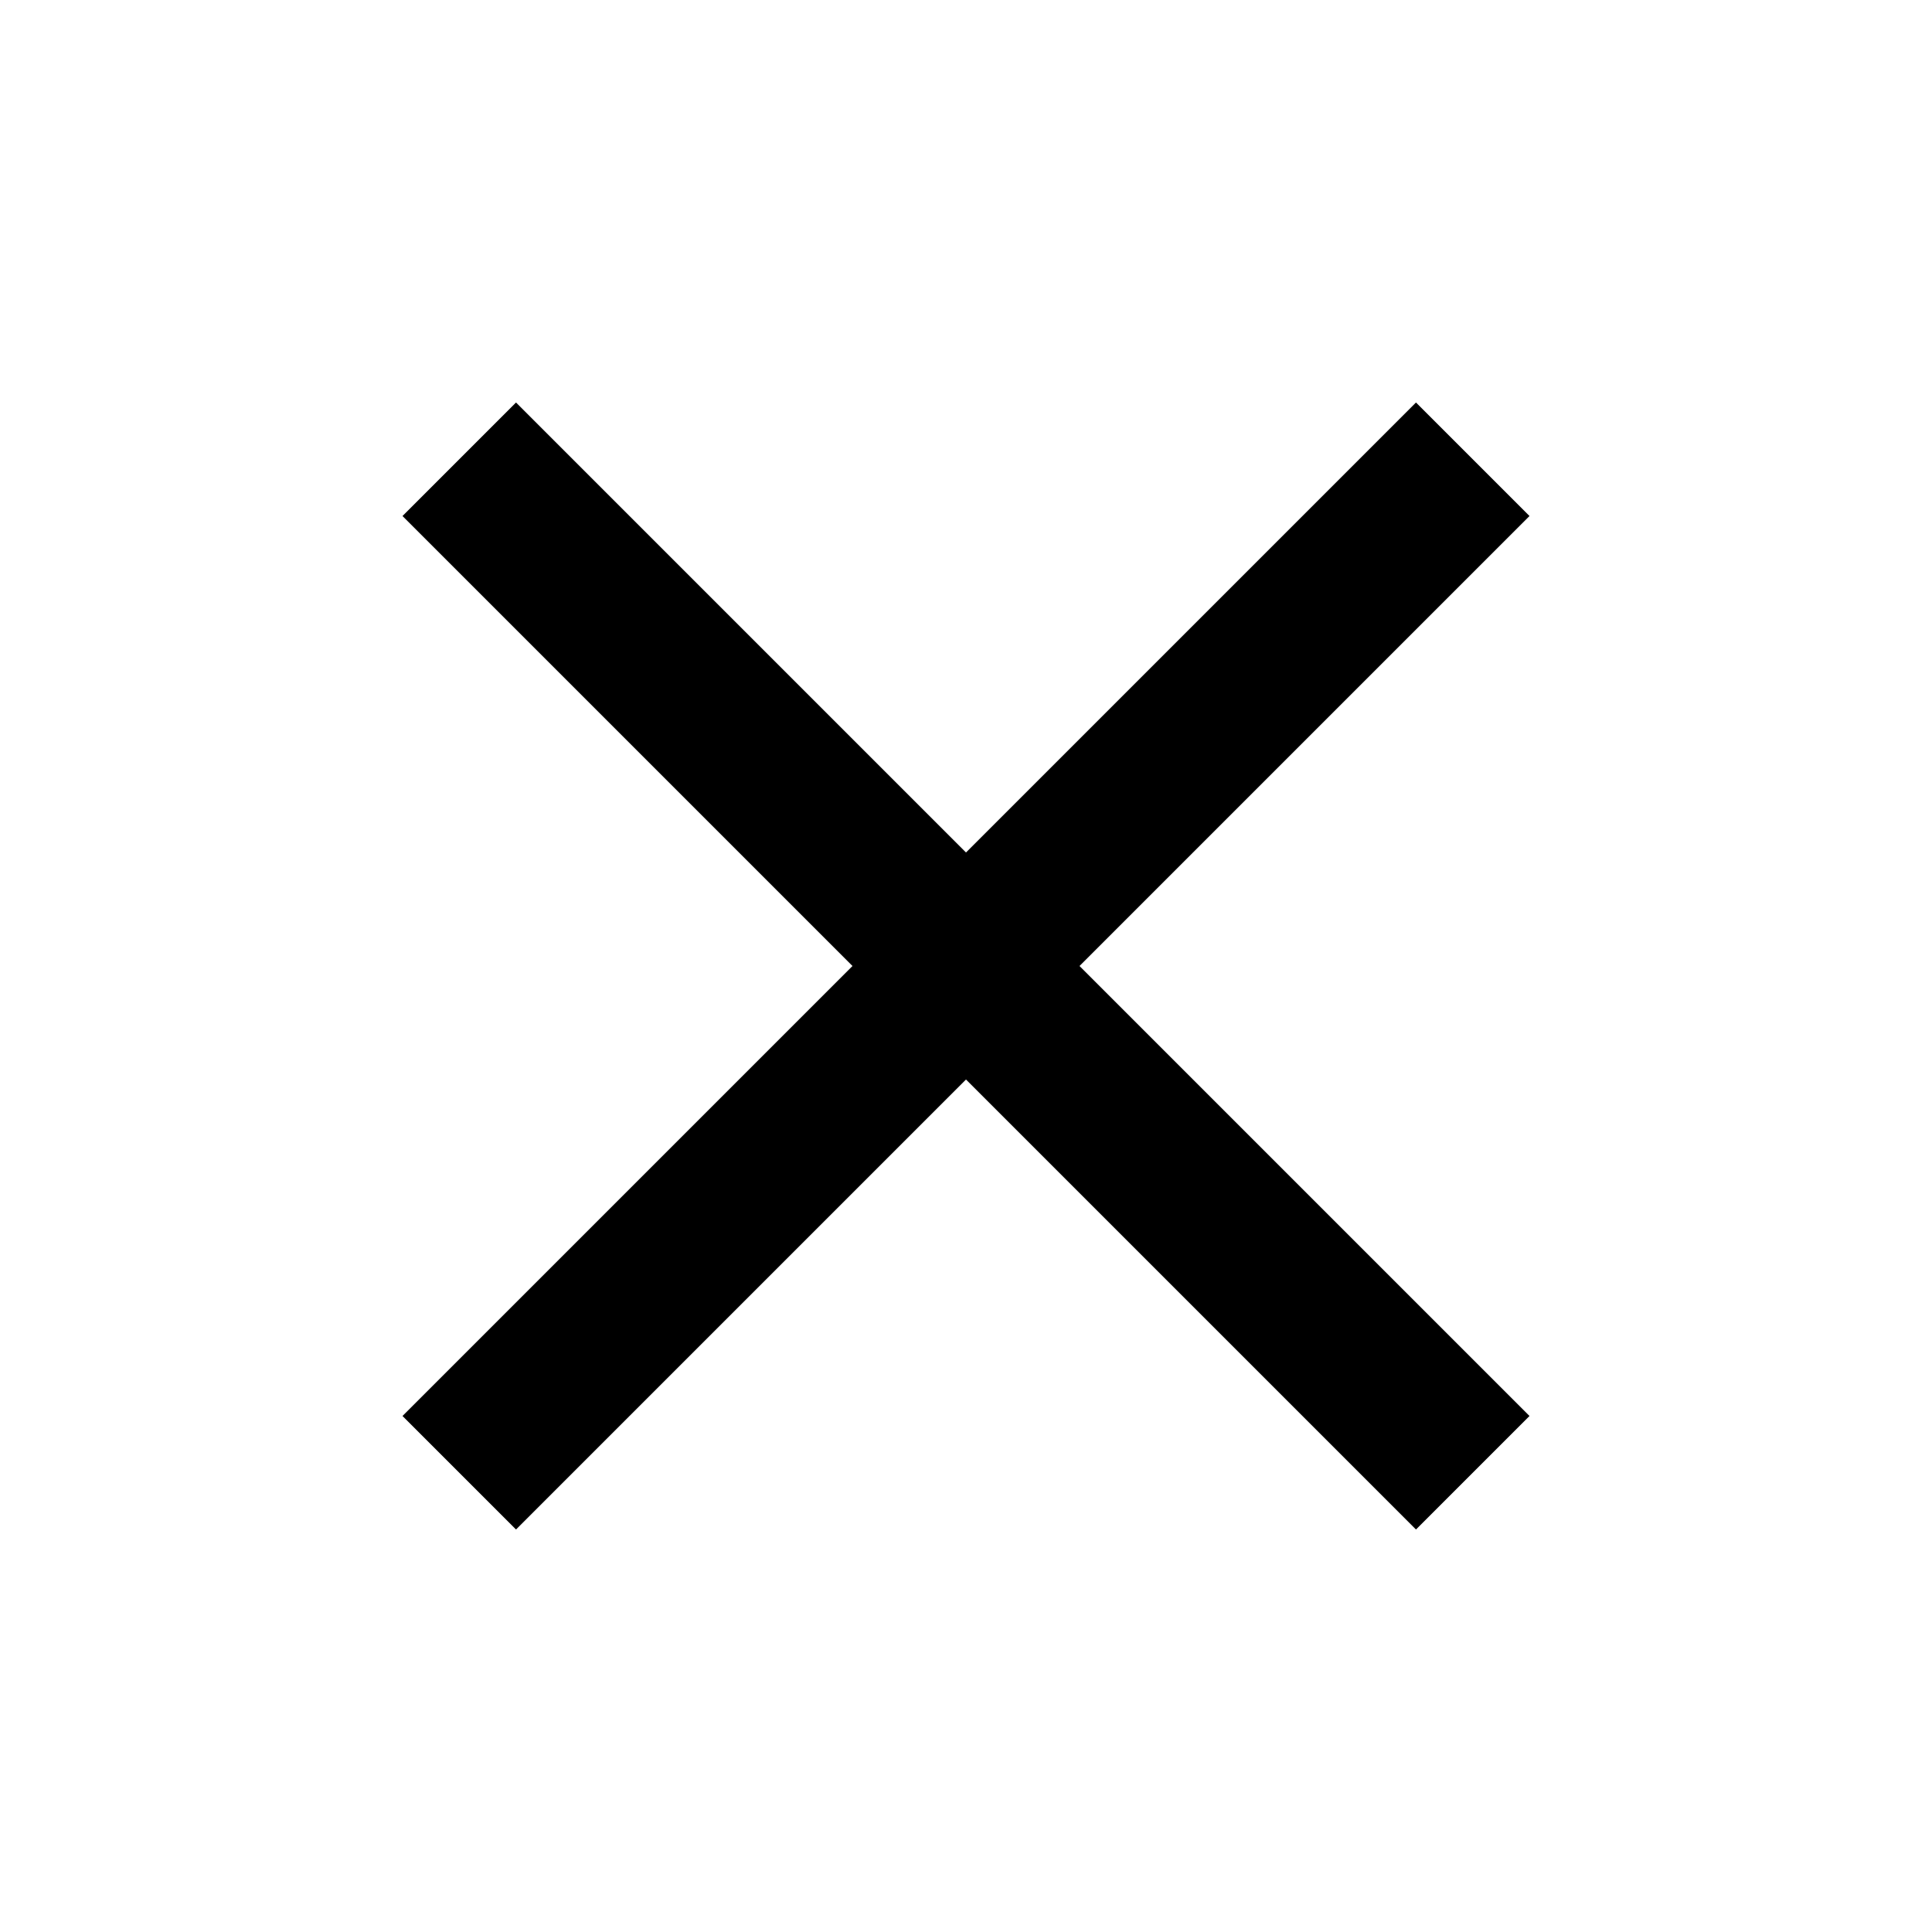
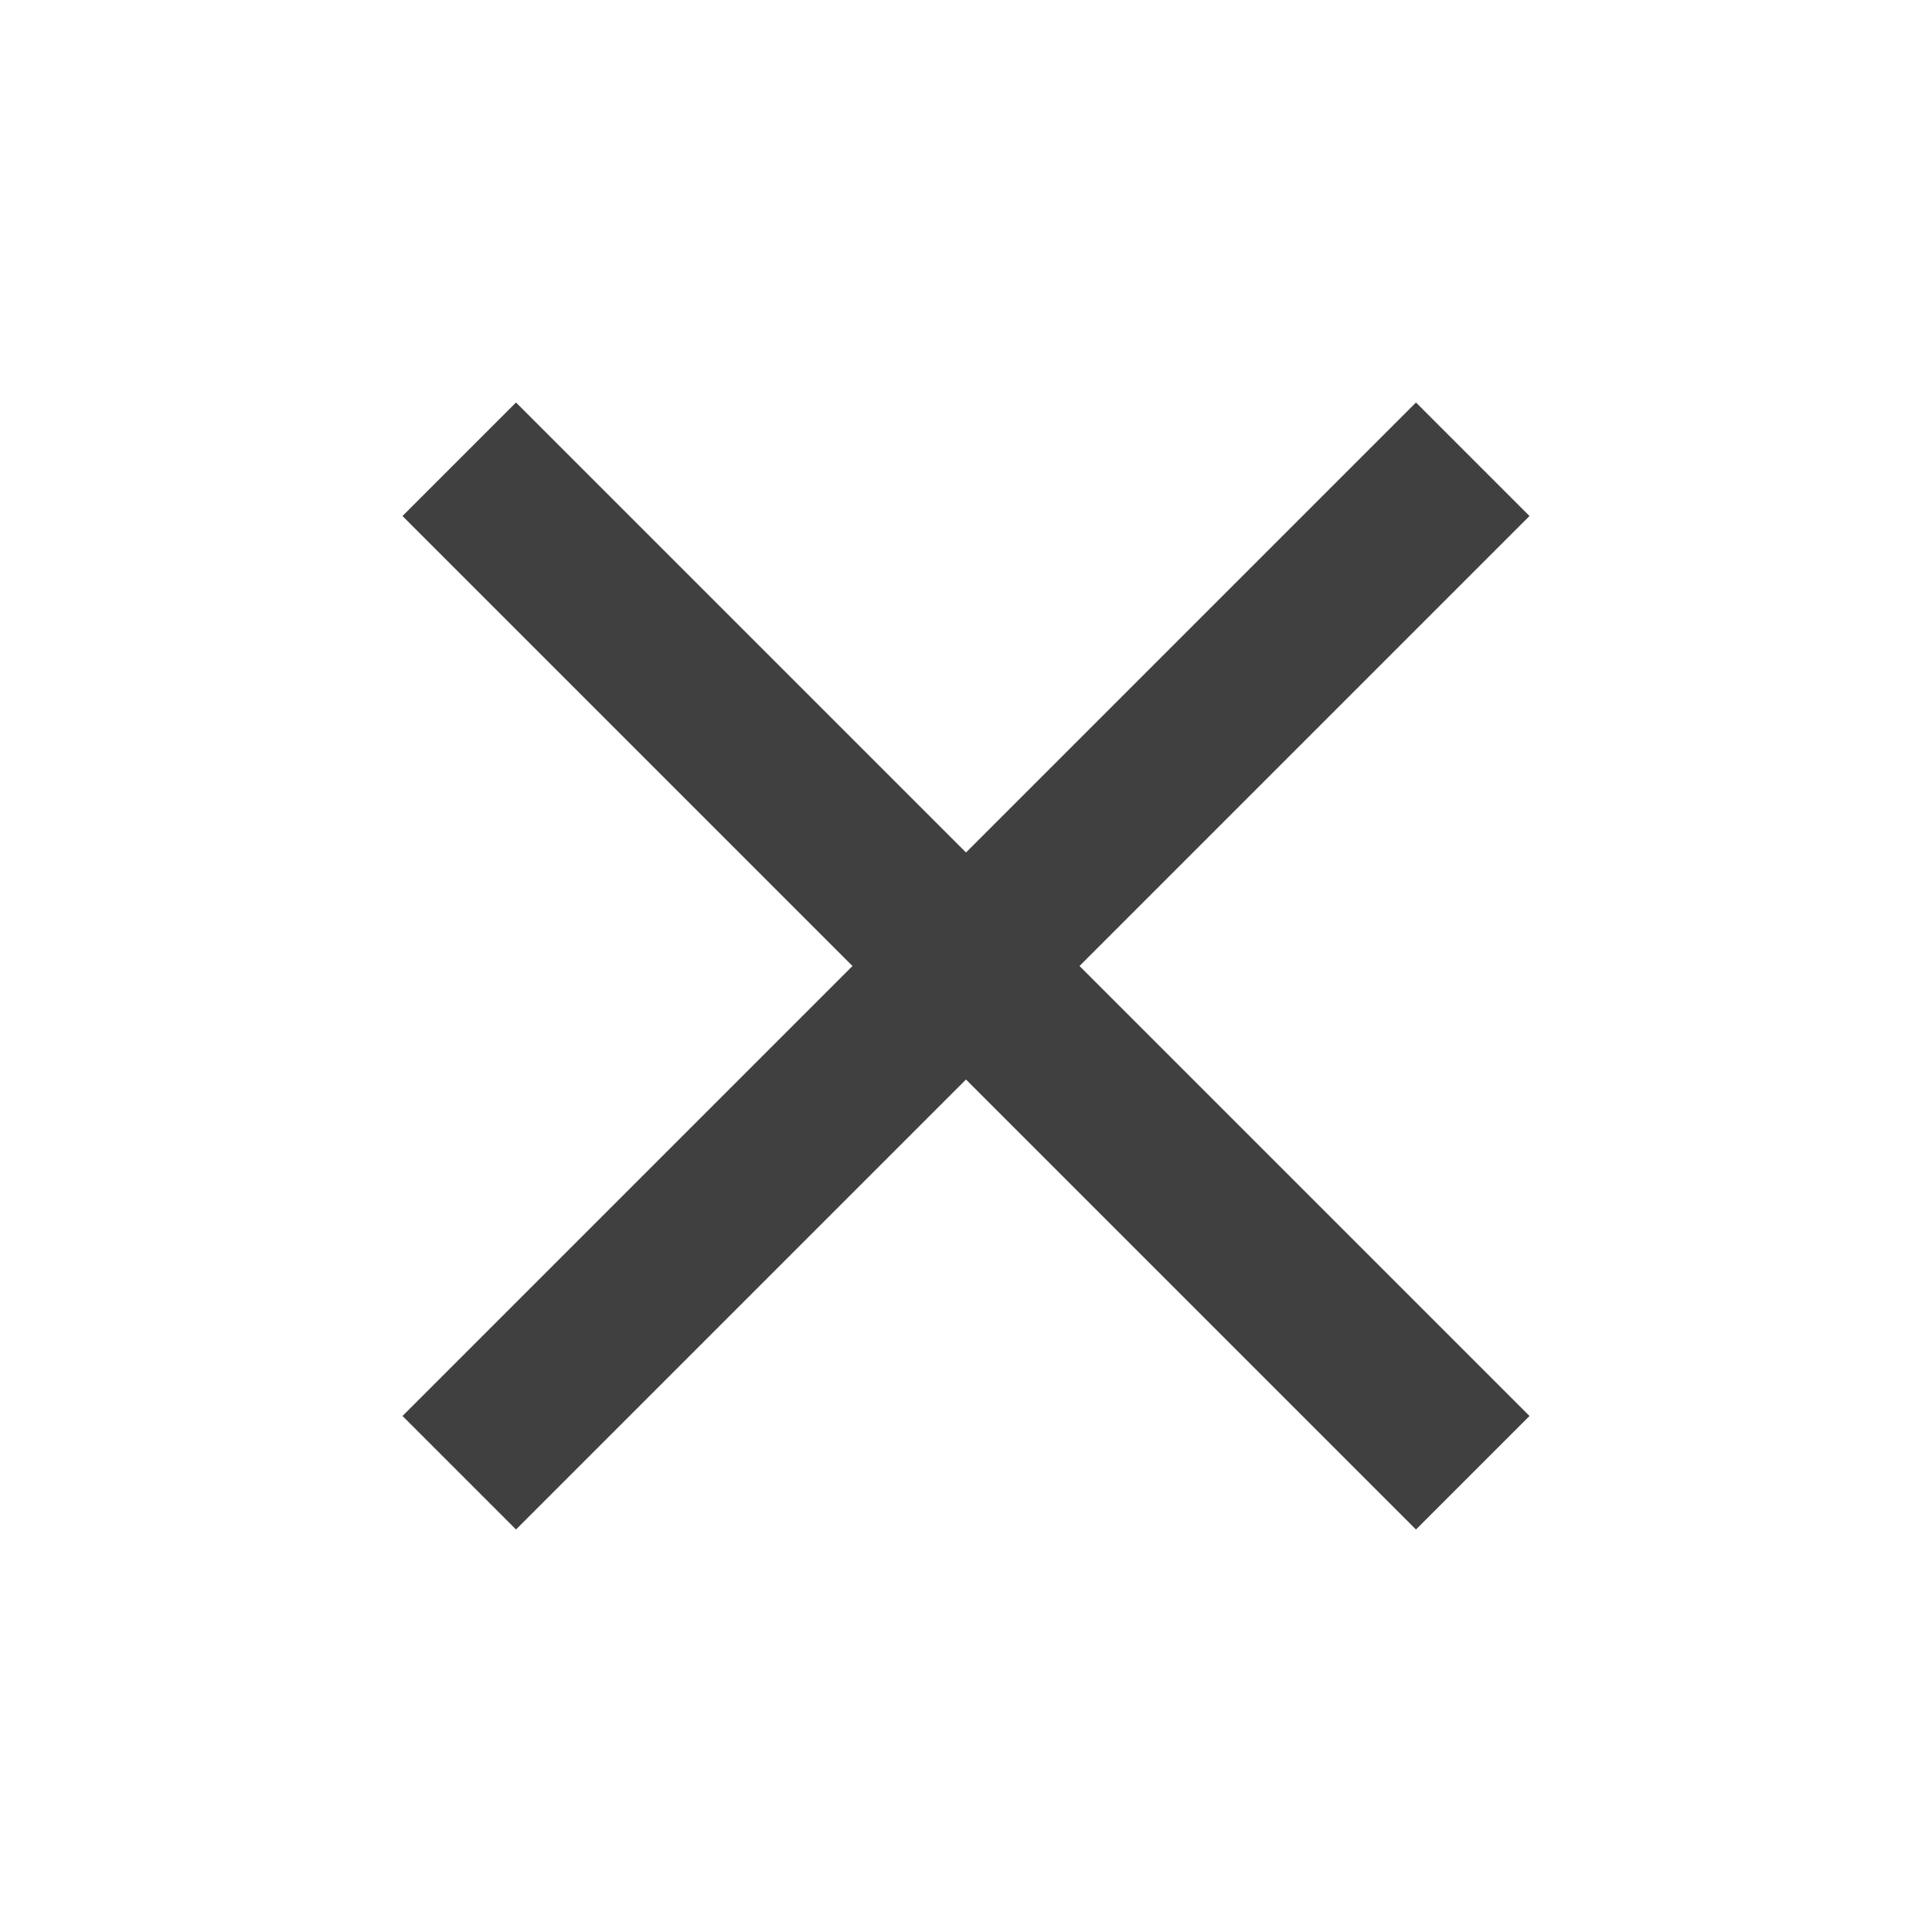
- <svg xmlns="http://www.w3.org/2000/svg" height="24" viewBox="0 0 24 24" width="24">
+ <svg xmlns="http://www.w3.org/2000/svg" fill="#404040" height="24" viewBox="0 0 24 24" width="24">
  <path d="M0 0h24v24H0z" fill="none" />
  <path d="M19 6.41L17.59 5 12 10.59 6.41 5 5 6.41 10.59 12 5 17.59 6.41 19 12 13.41 17.59 19 19 17.59 13.41 12z" />
</svg>
